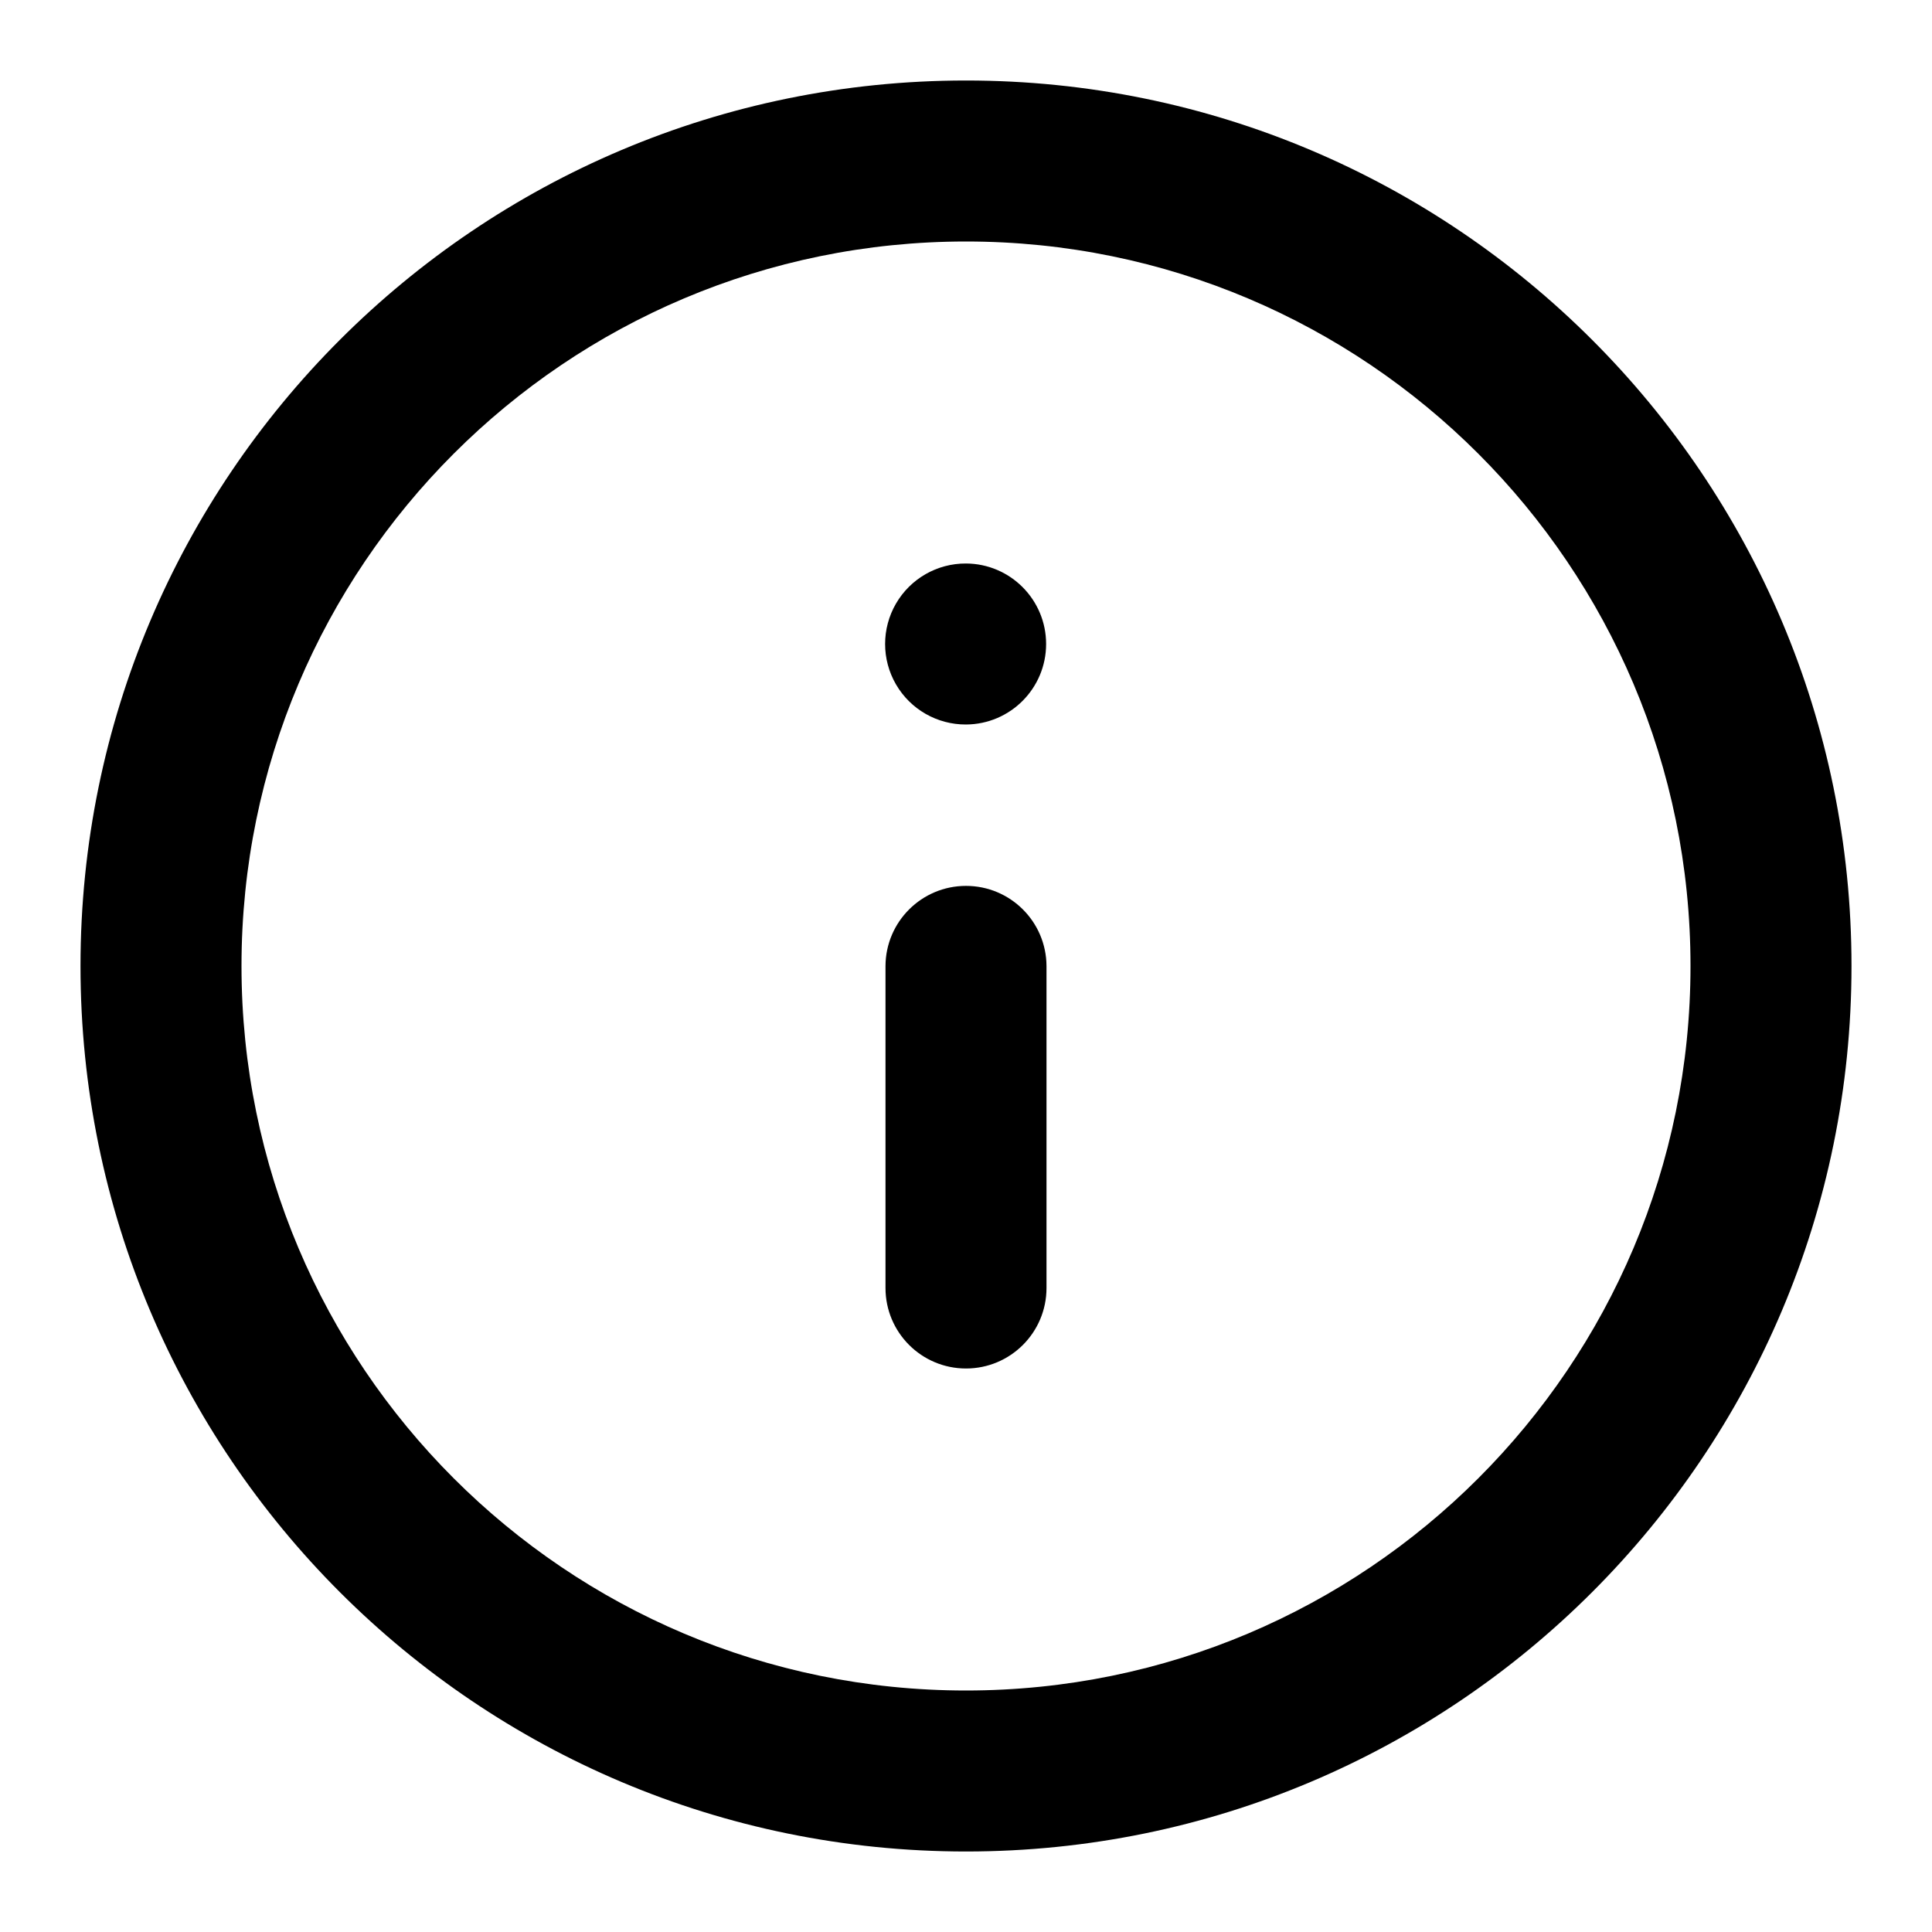
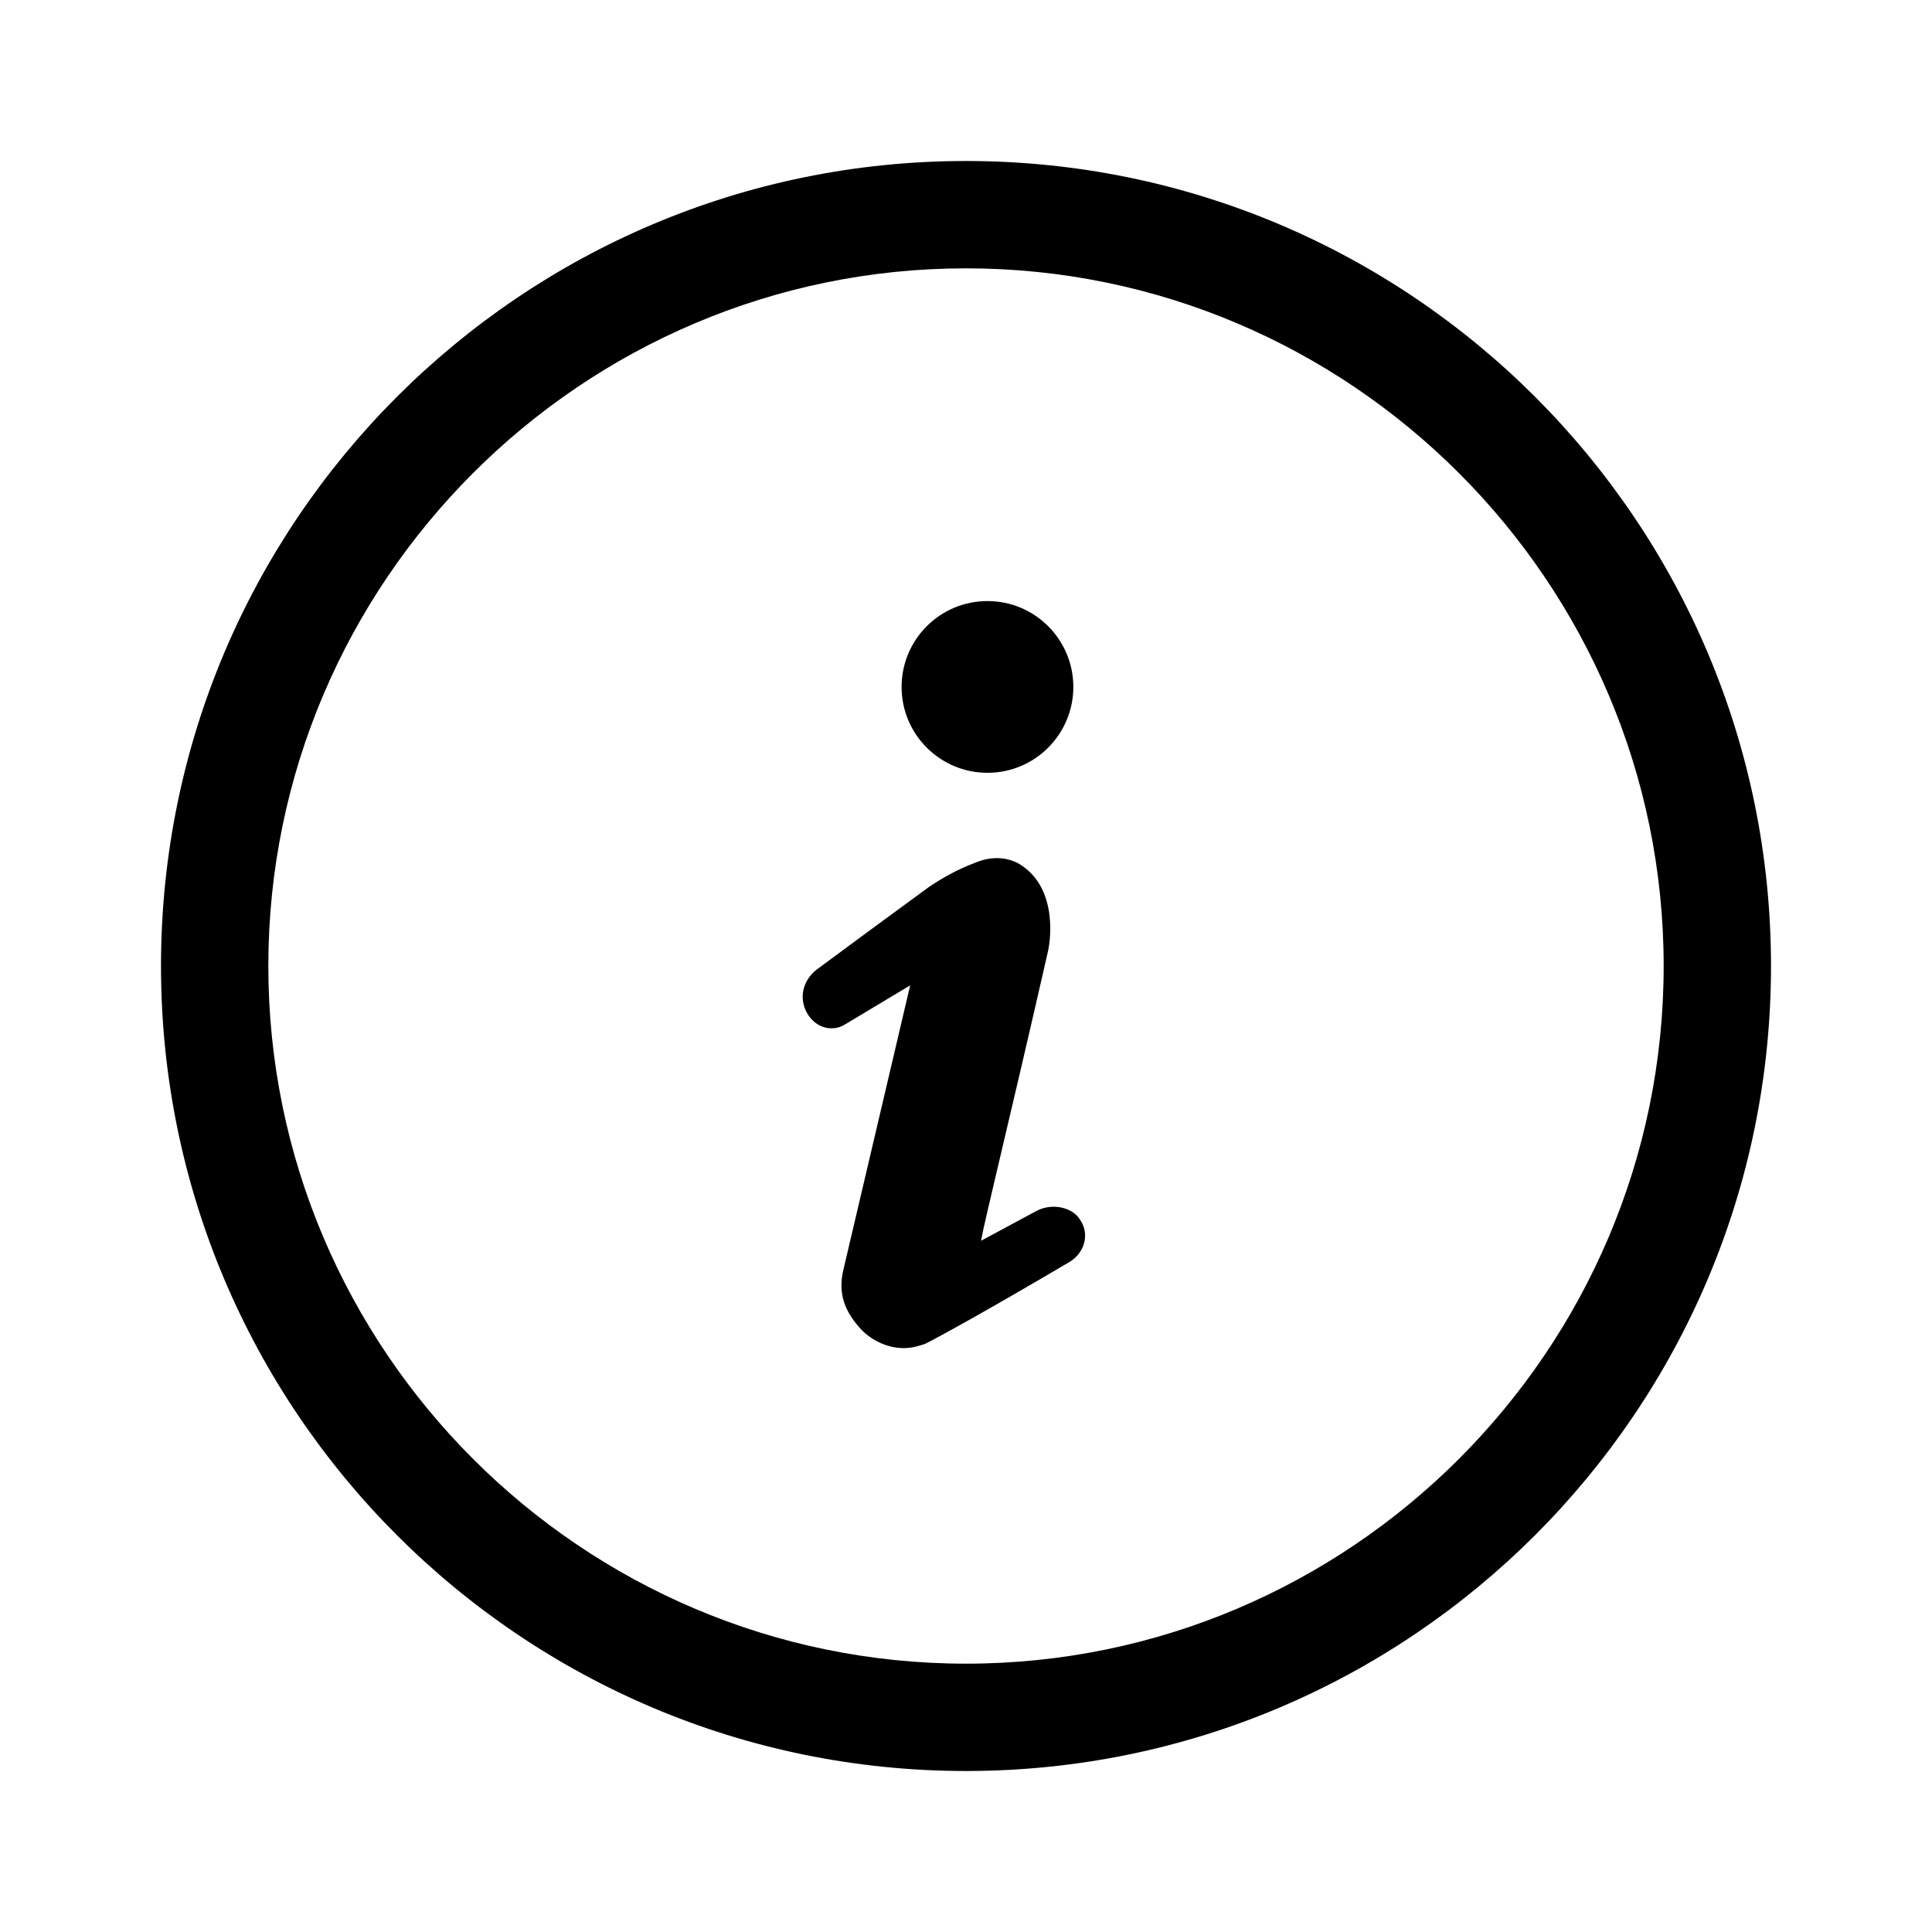
- <svg xmlns="http://www.w3.org/2000/svg" t="1613358090182" class="icon" viewBox="0 0 1024 1024" version="1.1" p-id="5318" width="256" height="256">
+ <svg xmlns="http://www.w3.org/2000/svg" t="1613527465009" class="icon" viewBox="0 0 1024 1024" version="1.1" p-id="3754" width="256" height="256">
  <defs>
    <style type="text/css" />
  </defs>
-   <path d="M512 981.333a469.333 469.333 0 1 1 469.333-469.333 469.333 469.333 0 0 1-469.333 469.333z m0-853.333a384 384 0 1 0 384 384 384 384 0 0 0-384-384z" p-id="5319" />
-   <path d="M512 725.333a42.667 42.667 0 0 1-42.667-42.667v-170.667a42.667 42.667 0 0 1 85.333 0v170.667a42.667 42.667 0 0 1-42.667 42.667zM512 384a42.667 42.667 0 1 1 0-85.333 42.667 42.667 0 0 1 0 85.333z" p-id="5320" />
+   <path d="M512 85.333C276.48 85.333 85.333 276.48 85.333 512S276.48 938.667 512 938.667 938.667 747.52 938.667 512 747.52 85.333 512 85.333z m0 796.444c-203.662 0-369.778-166.116-369.778-369.778S308.338 142.222 512 142.222 881.778 308.338 881.778 512 715.662 881.778 512 881.778z" p-id="3755" />
+   <path d="M549.547 641.707l-29.582 15.929c2.276-12.516 14.791-62.578 35.271-152.462 2.276-9.102 4.551-36.409-15.929-47.787-6.827-3.413-14.791-3.413-22.756 0-9.102 3.413-17.067 7.964-23.893 12.516-4.551 3.413-25.031 18.204-60.302 44.373-6.827 5.689-9.102 14.791-4.551 22.756s13.653 10.24 20.48 5.689l34.133-20.48-35.271 150.187c-3.413 13.653 1.138 22.756 7.964 30.72 5.689 6.827 14.791 11.378 23.893 11.378 4.551 0 7.964-1.138 11.378-2.276 6.827-3.413 31.858-17.067 76.231-43.236 7.964-4.551 11.378-14.791 5.689-22.756-3.413-5.689-13.653-9.102-22.756-4.551z" p-id="3756" />
+   <path d="M523.378 364.089m-45.511 0a45.511 45.511 0 1 0 91.022 0 45.511 45.511 0 1 0-91.022 0Z" p-id="3757" />
</svg>
